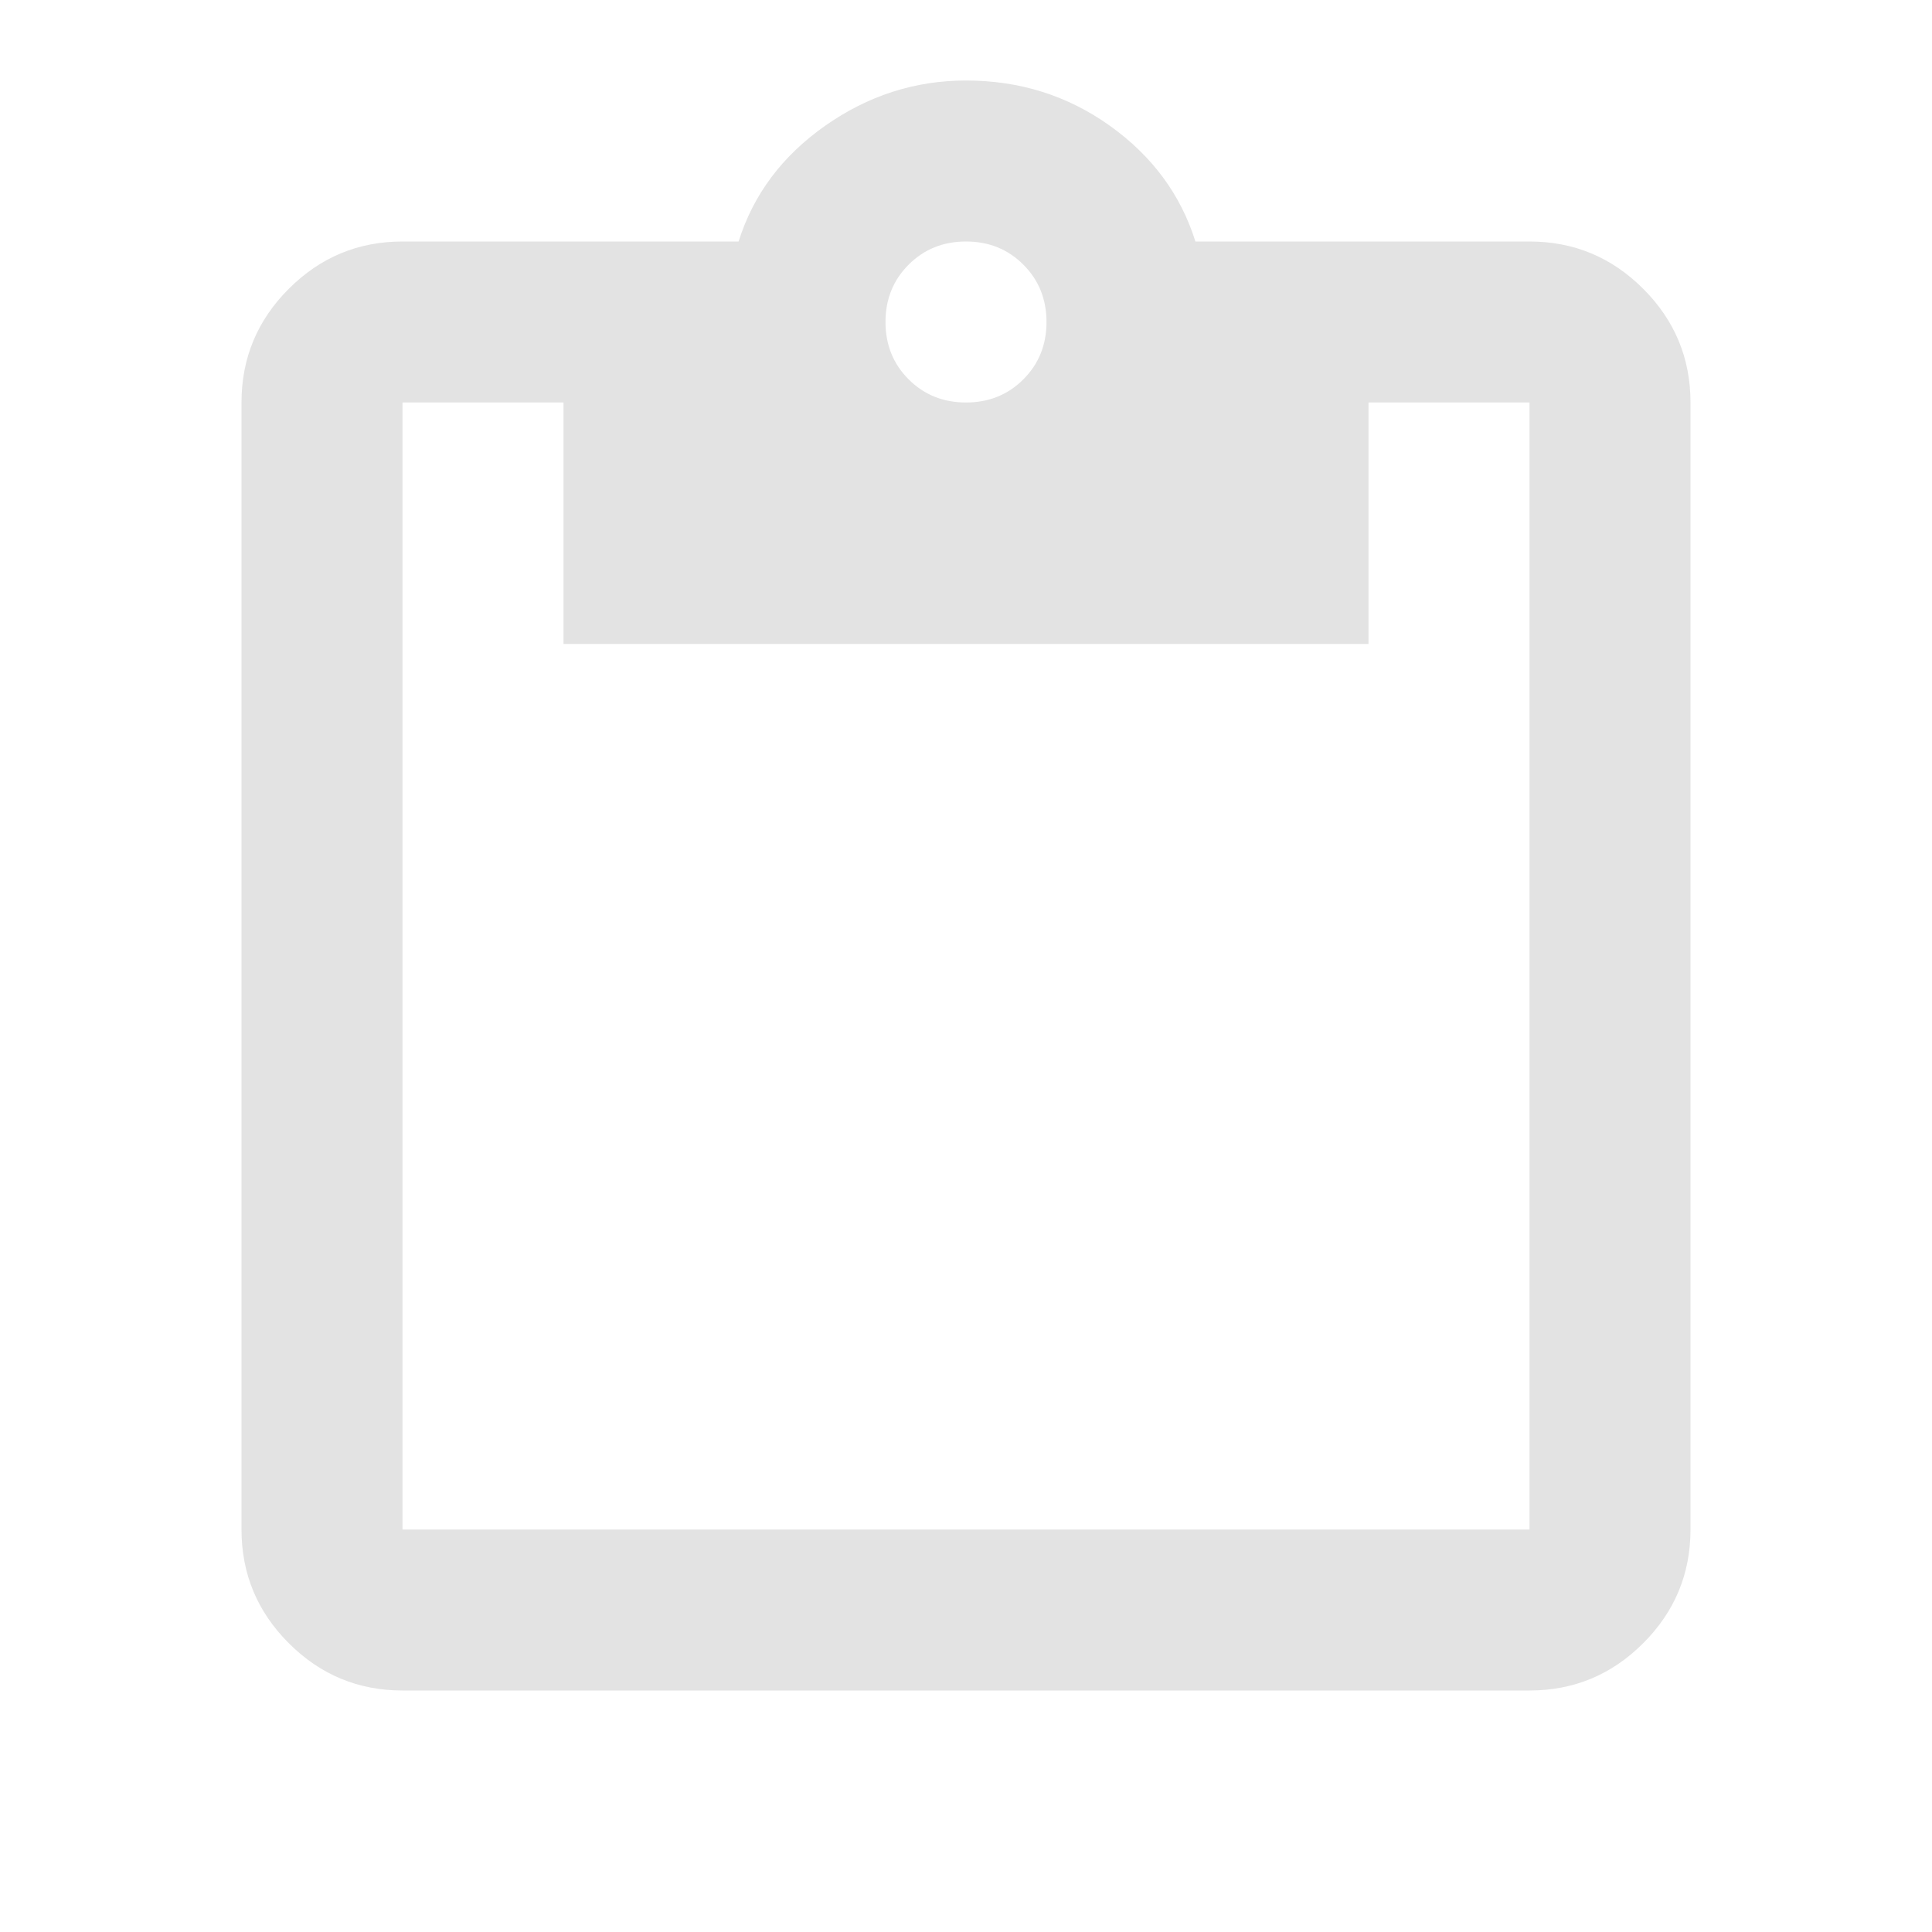
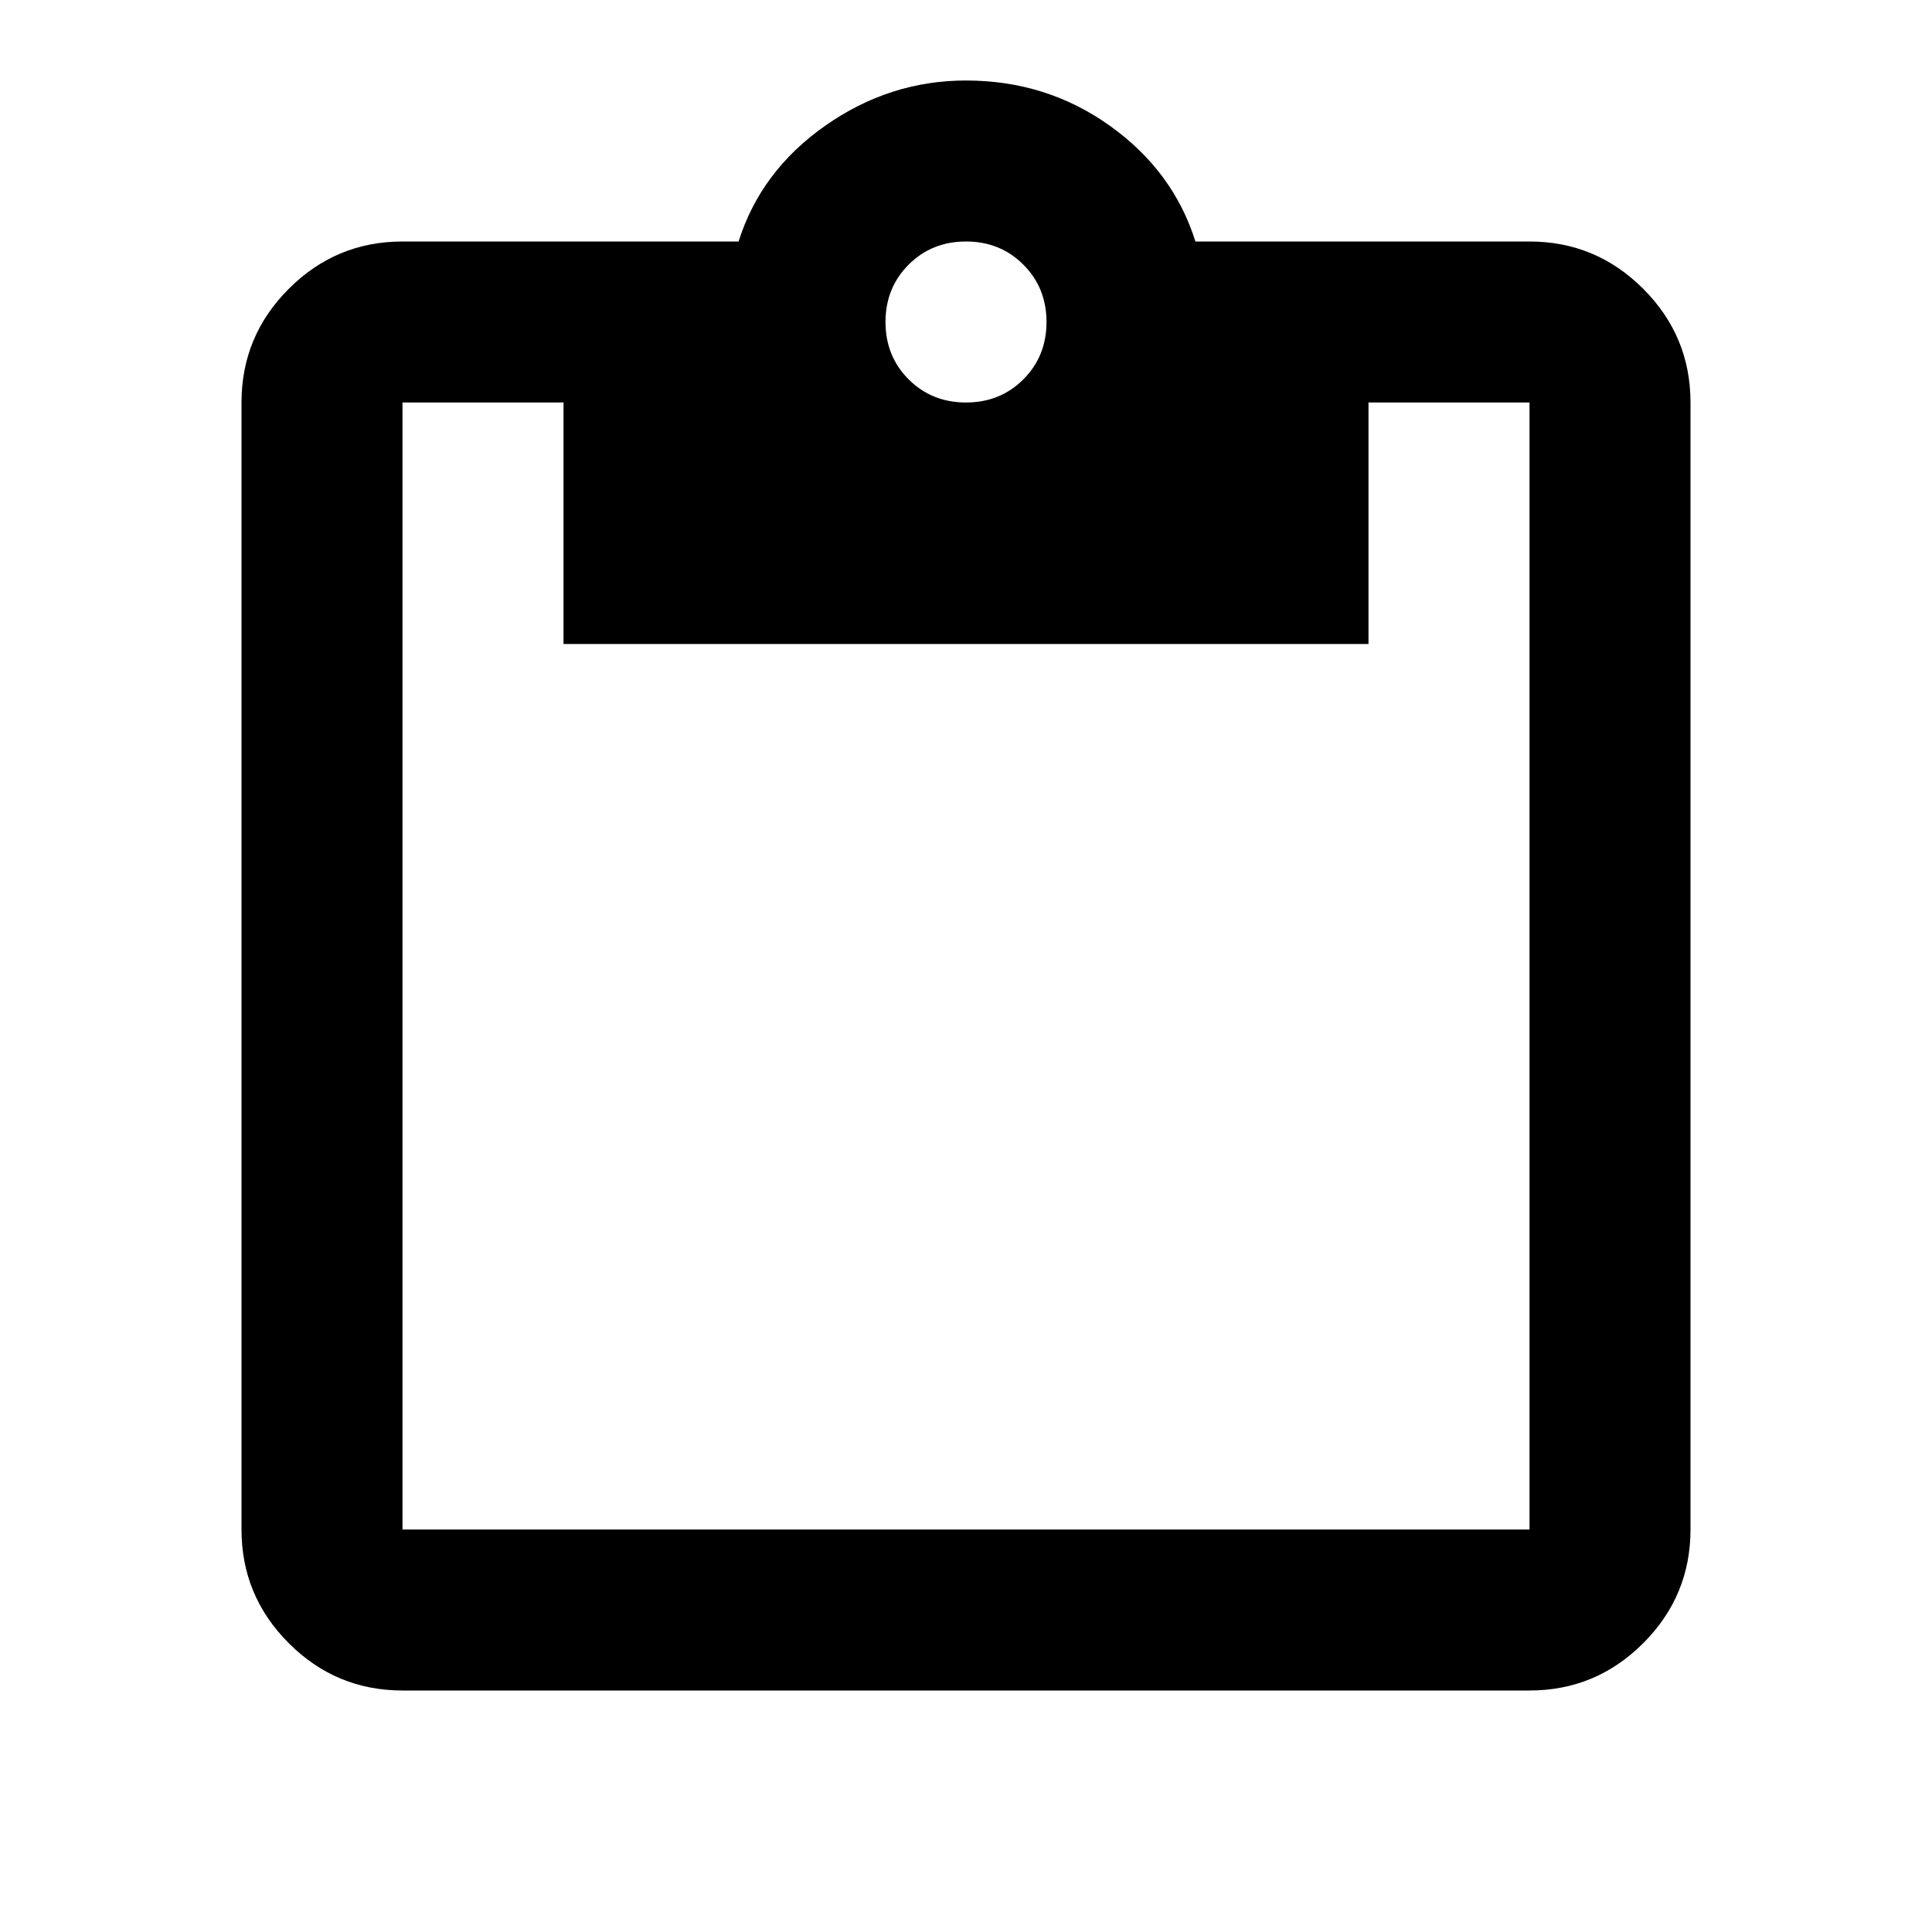
- <svg xmlns="http://www.w3.org/2000/svg" height="24px" viewBox="0 -960 960 960" width="24px" fill="#e3e3e3">
+ <svg xmlns="http://www.w3.org/2000/svg" height="24px" viewBox="0 -960 960 960" width="24px" fill="{color}">
  <path d="M200-120q-33 0-56.5-23.5T120-200v-560q0-33 23.5-56.5T200-840h167q11-35 43-57.5t70-22.5q40 0 71.5 22.5T594-840h166q33 0 56.5 23.5T840-760v560q0 33-23.5 56.5T760-120H200Zm0-80h560v-560h-80v120H280v-120h-80v560Zm308.5-571.5Q520-783 520-800t-11.5-28.5Q497-840 480-840t-28.5 11.5Q440-817 440-800t11.5 28.5Q463-760 480-760t28.5-11.5Z" />
</svg>
